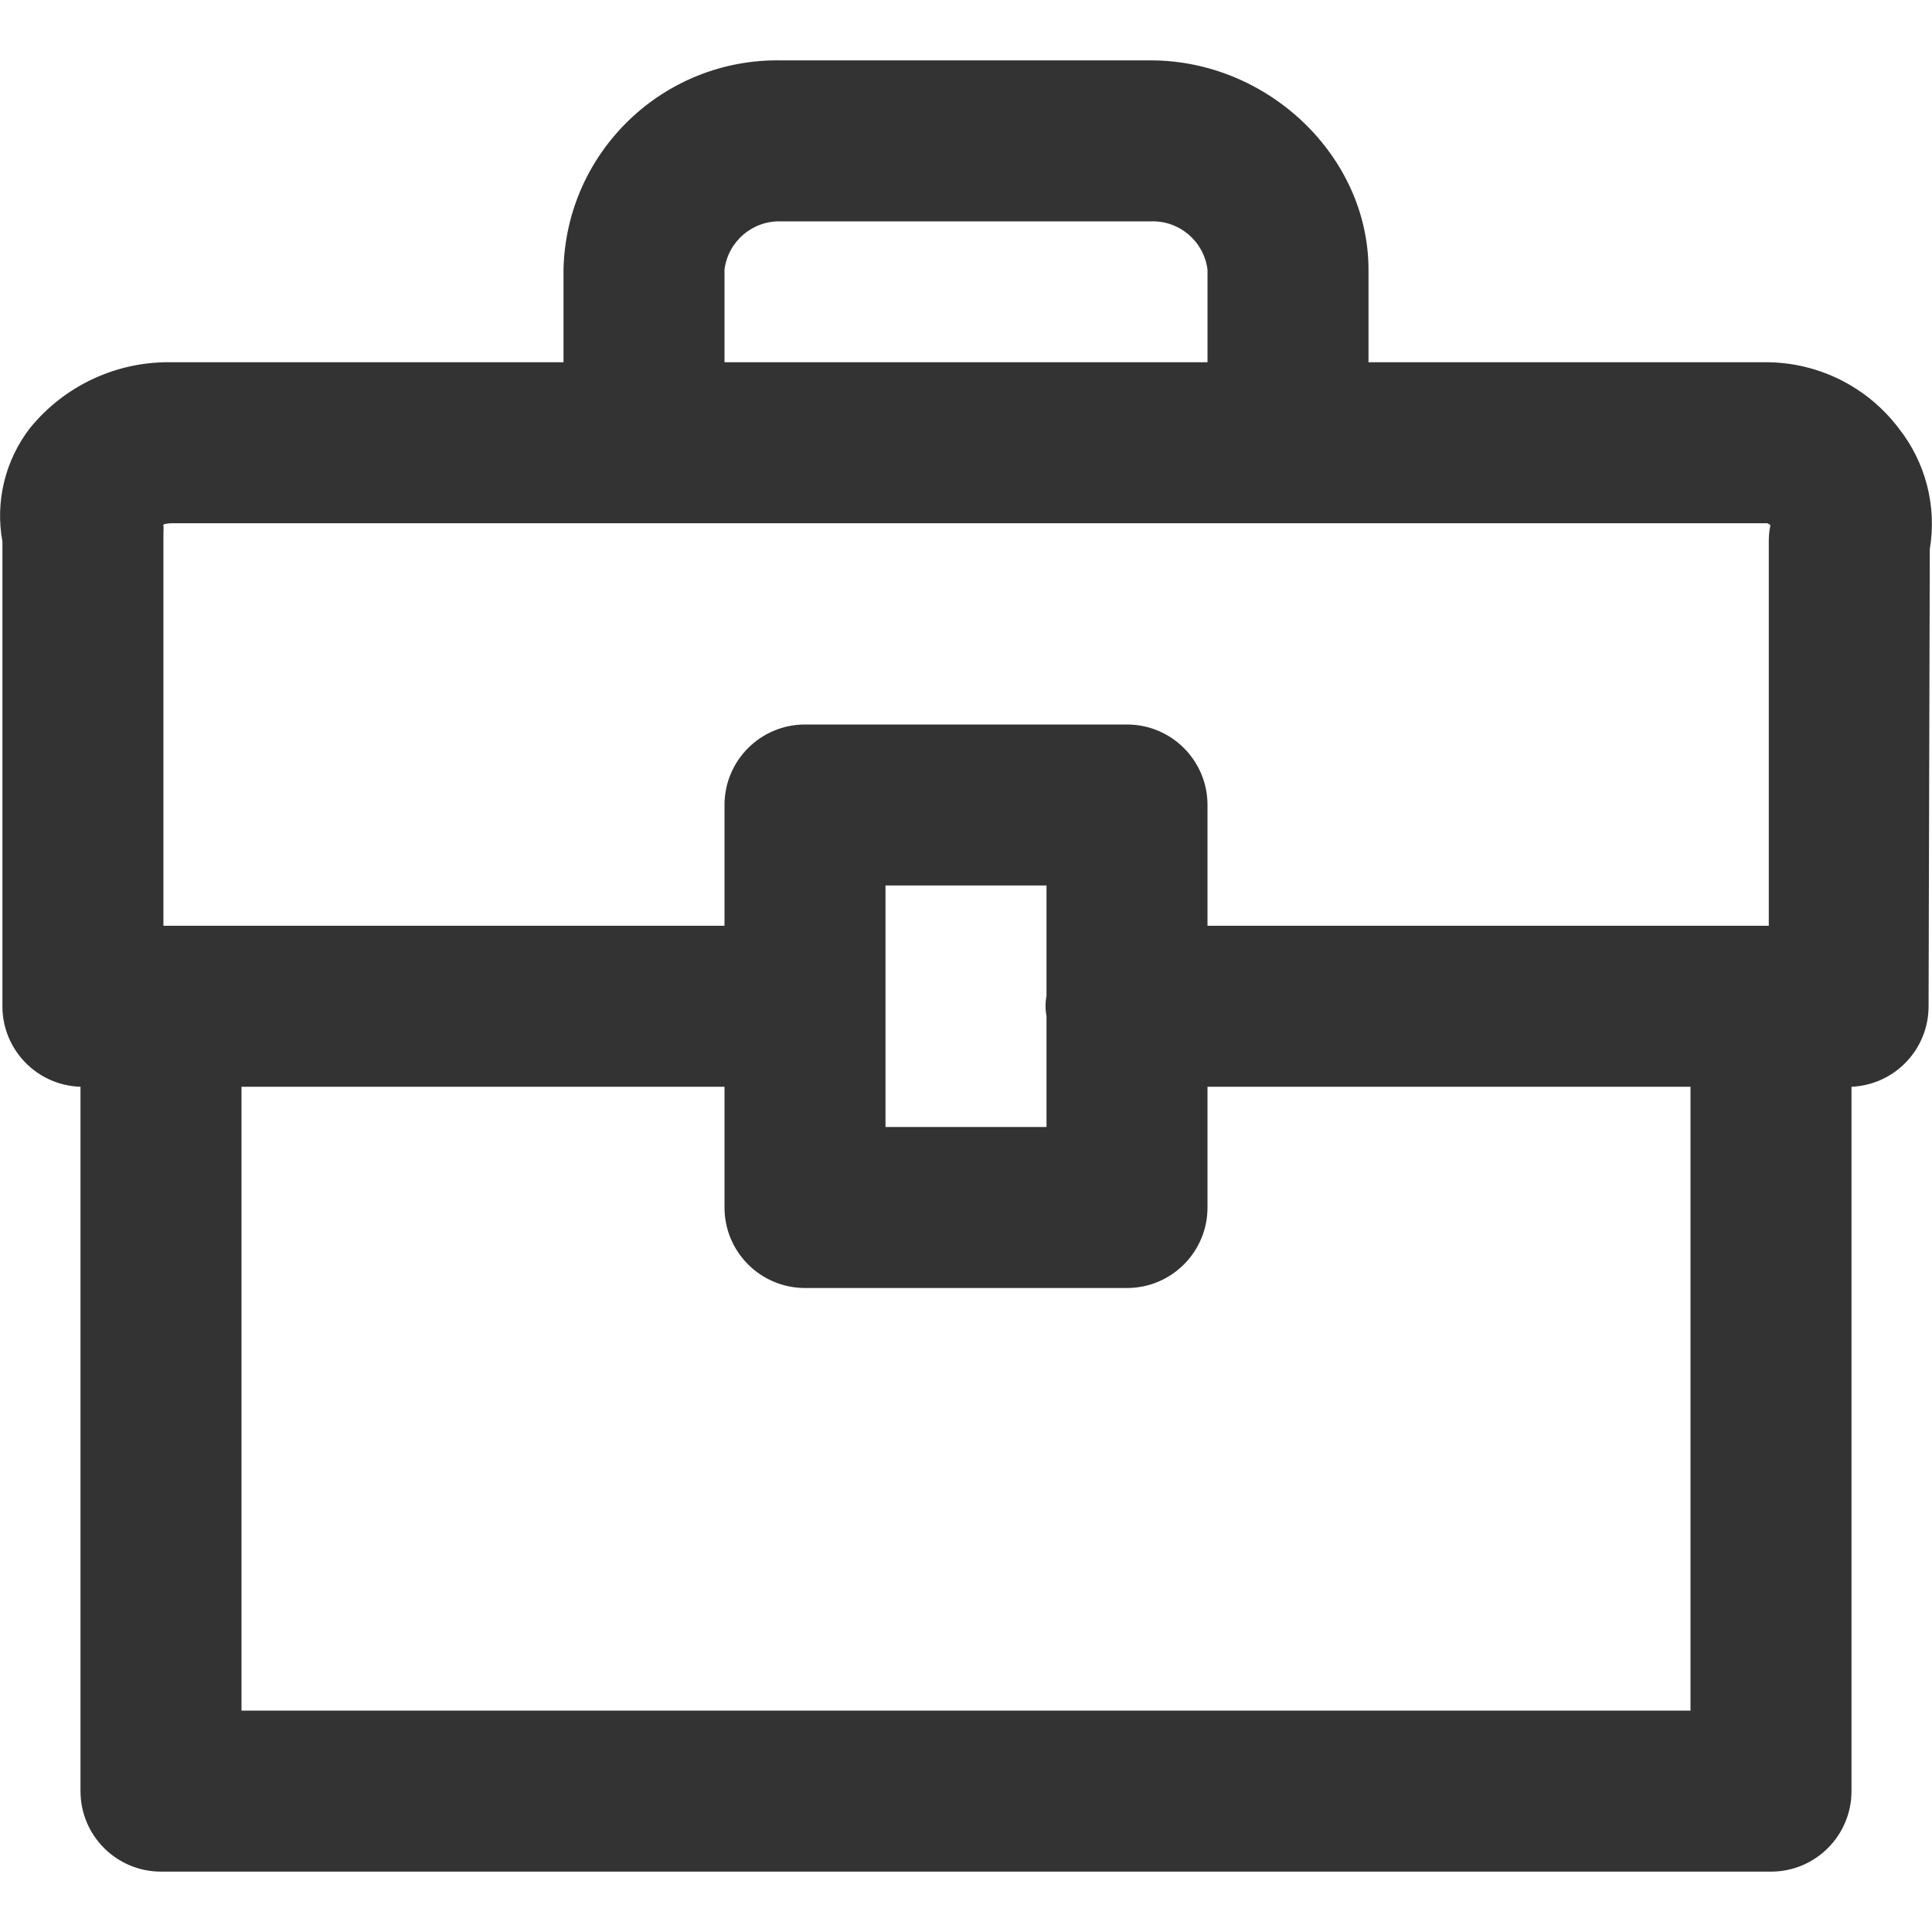
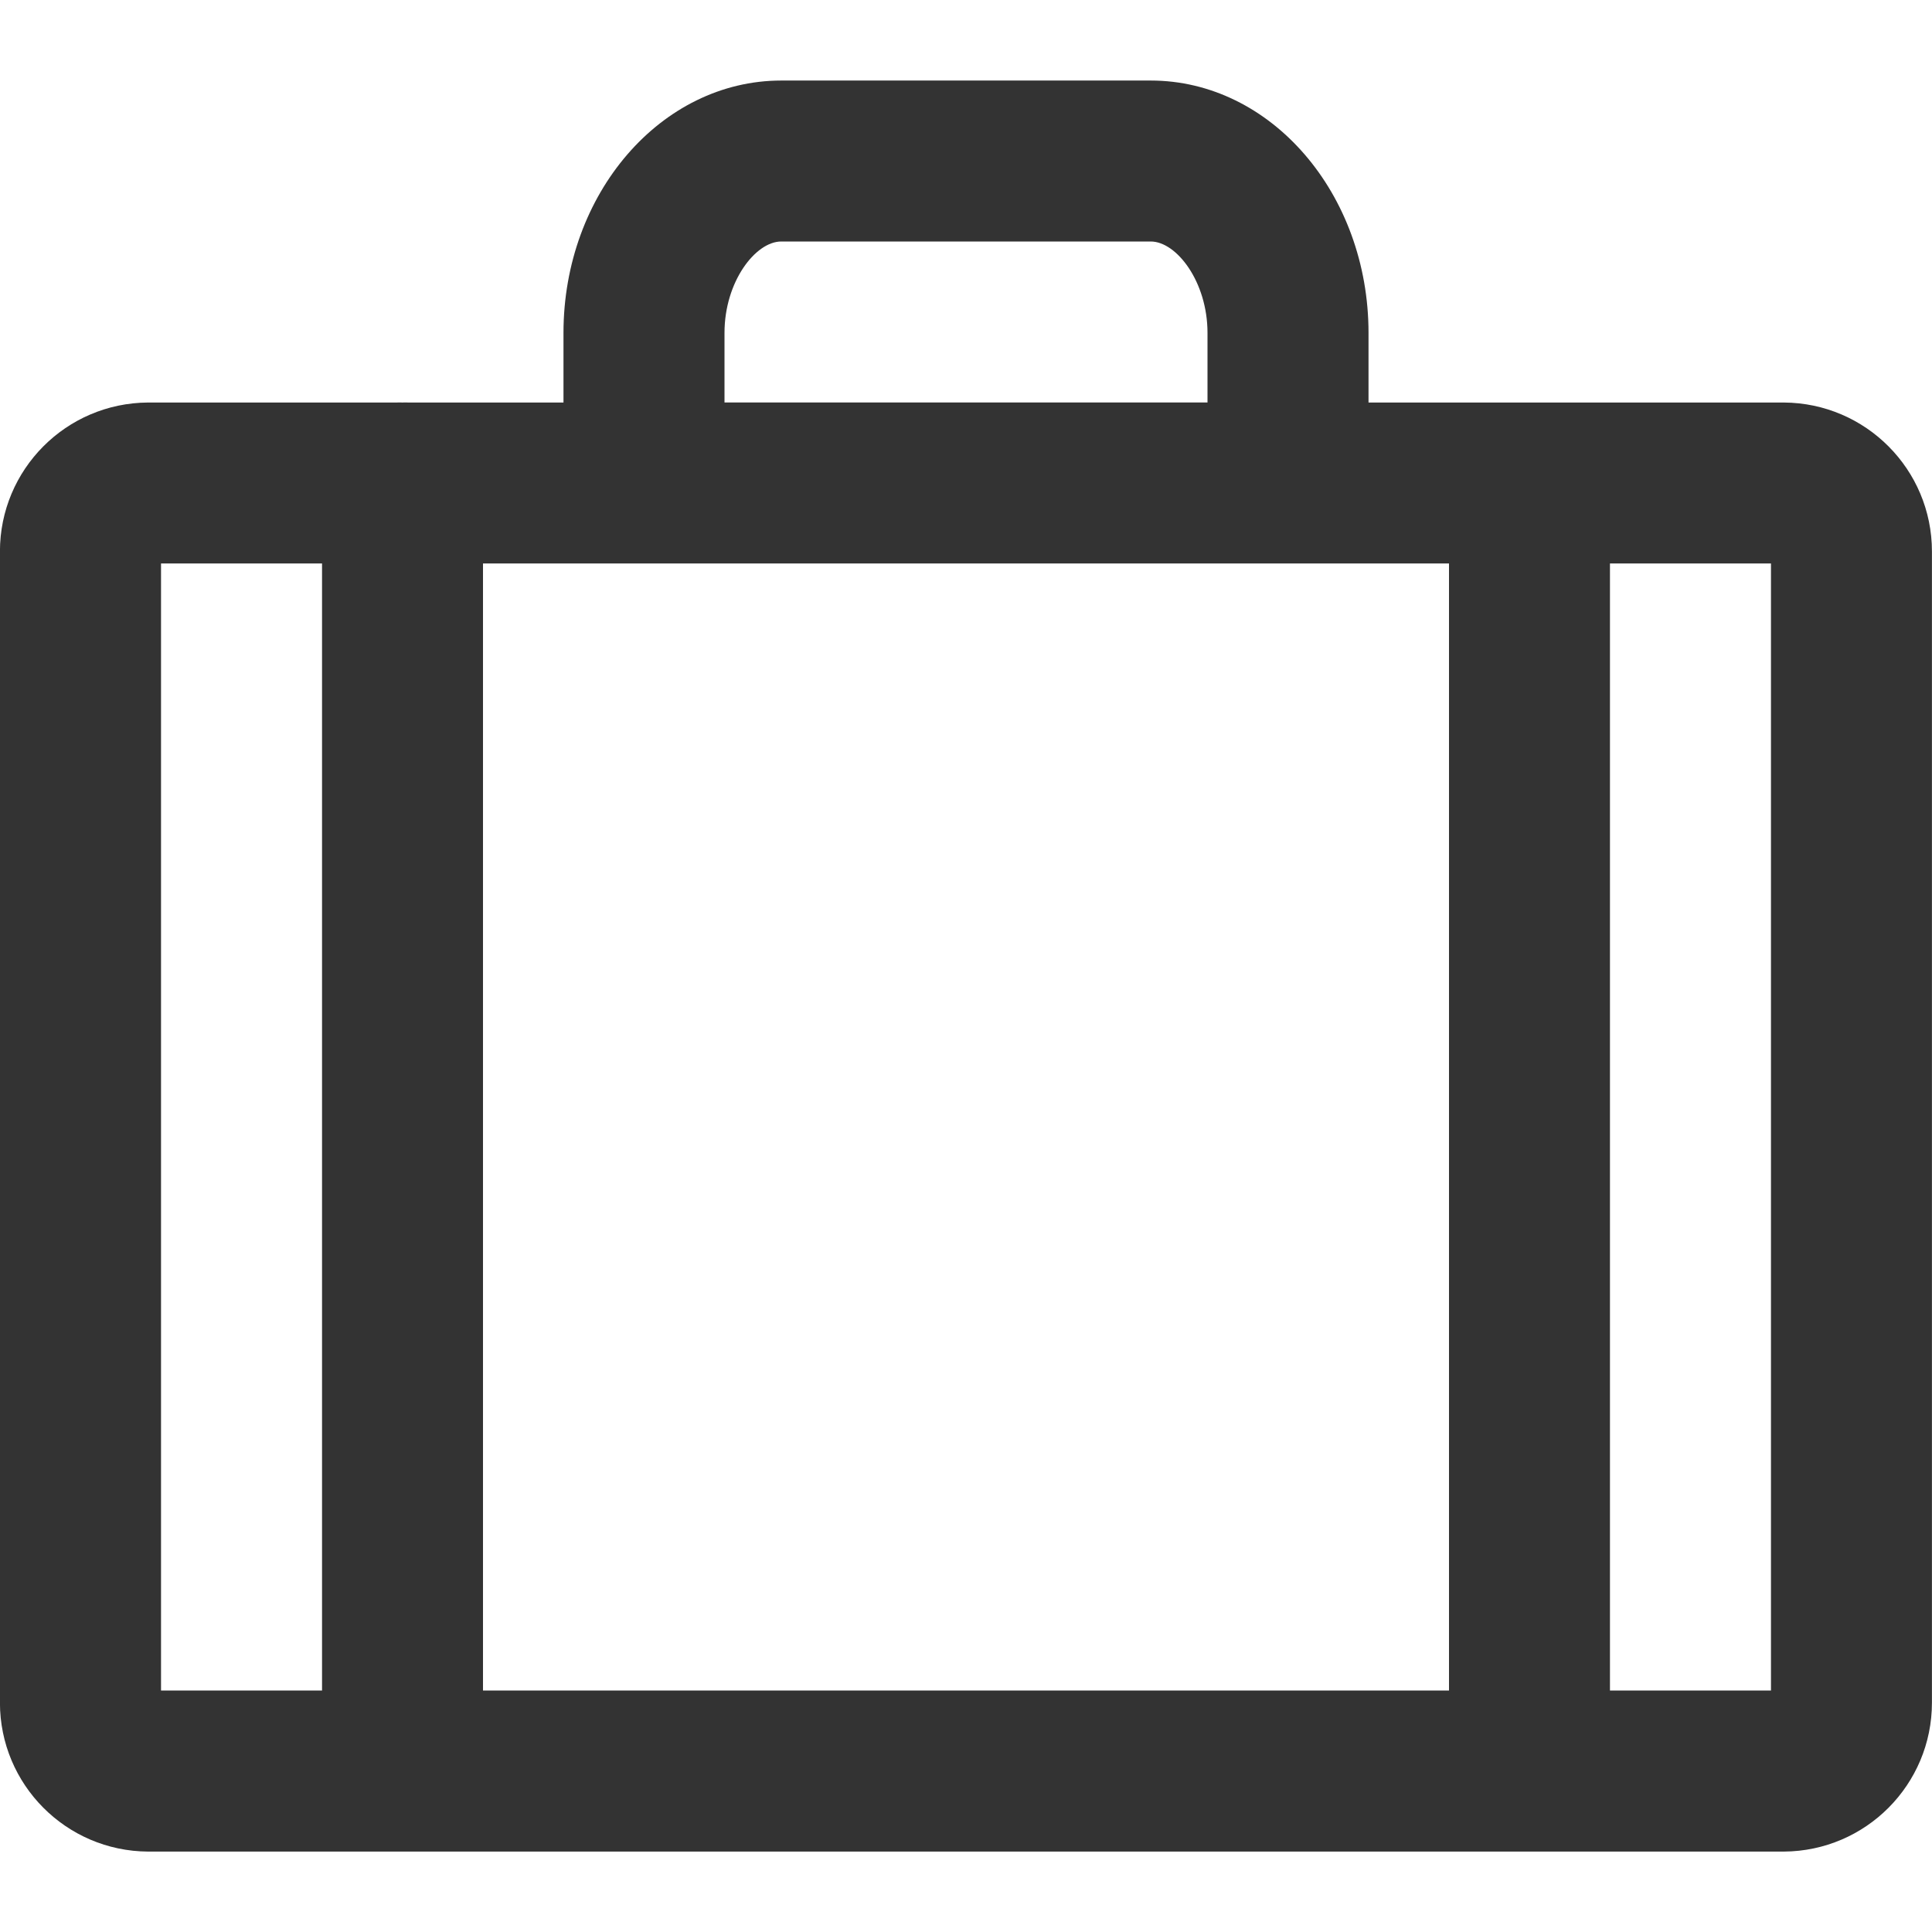
- <svg xmlns="http://www.w3.org/2000/svg" viewBox="0 0 96 96">
-   <path d="M94.33 21.26a8.27 8.27 0 0 0-6.5-3.26H68v-4.6C68 7.76 63 3 57.18 3H38.82A10.63 10.63 0 0 0 28 13.4V18H8.55a8.86 8.86 0 0 0-7.06 3.27 7.13 7.13 0 0 0-1.37 5.64V50A4 4 0 0 0 4 54v35a4 4 0 0 0 4 4h80a4 4 0 0 0 4-4V54a4 4 0 0 0 3.83-4l.06-22.71a7.65 7.65 0 0 0-1.56-6.03zM36 13.4a2.74 2.74 0 0 1 2.82-2.4h18.36A2.74 2.74 0 0 1 60 13.4V18H36zM8.55 26h79.27a.39.39 0 0 1 .15.1 3.92 3.92 0 0 0-.08.76V46H60v-6a4 4 0 0 0-4-4H40a4 4 0 0 0-4 4v6H8.12V26.49a3 3 0 0 0 0-.43 1.51 1.51 0 0 1 .43-.06zM52 50.51V56h-8V44h8v5.49a2.63 2.63 0 0 0 0 1zM12 85V54h24v6a4 4 0 0 0 4 4h16a4 4 0 0 0 4-4v-6h24v31z" fill="#333" />
+ <svg xmlns="http://www.w3.org/2000/svg" version="1.1" width="32" height="32" viewBox="0 0 32 32">
+   <path fill="#333" d="M29.547 6.667h-6.88v-1.153c0-2.307-1.617-4.18-3.607-4.18h-6.12c-1.99 0-3.607 1.873-3.607 4.18v1.153h-2.57c-0.014-0.001-0.031-0.001-0.048-0.001s-0.034 0-0.051 0.001l0.002-0c-0.014-0.001-0.031-0.001-0.048-0.001s-0.034 0-0.051 0.001l0.002-0h-4.117c-1.357 0.008-2.453 1.109-2.453 2.467 0 0.002 0 0.005 0 0.007v-0 19.053c0 0.002 0 0.004 0 0.007 0 1.358 1.097 2.459 2.453 2.467h27.094c1.357-0.008 2.453-1.109 2.453-2.467 0-0.002 0-0.005 0-0.007v0-19.053c0-0.002 0-0.004 0-0.007 0-1.358-1.097-2.459-2.453-2.467h-0.001zM24 9.333v18.667h-16v-18.667zM12 5.513c0-0.847 0.513-1.513 0.94-1.513h6.12c0.427 0 0.94 0.667 0.94 1.513v1.153h-8zM2.667 9.333h2.667v18.667h-2.667zM29.333 28h-2.667v-18.667h2.667z" />
</svg>
